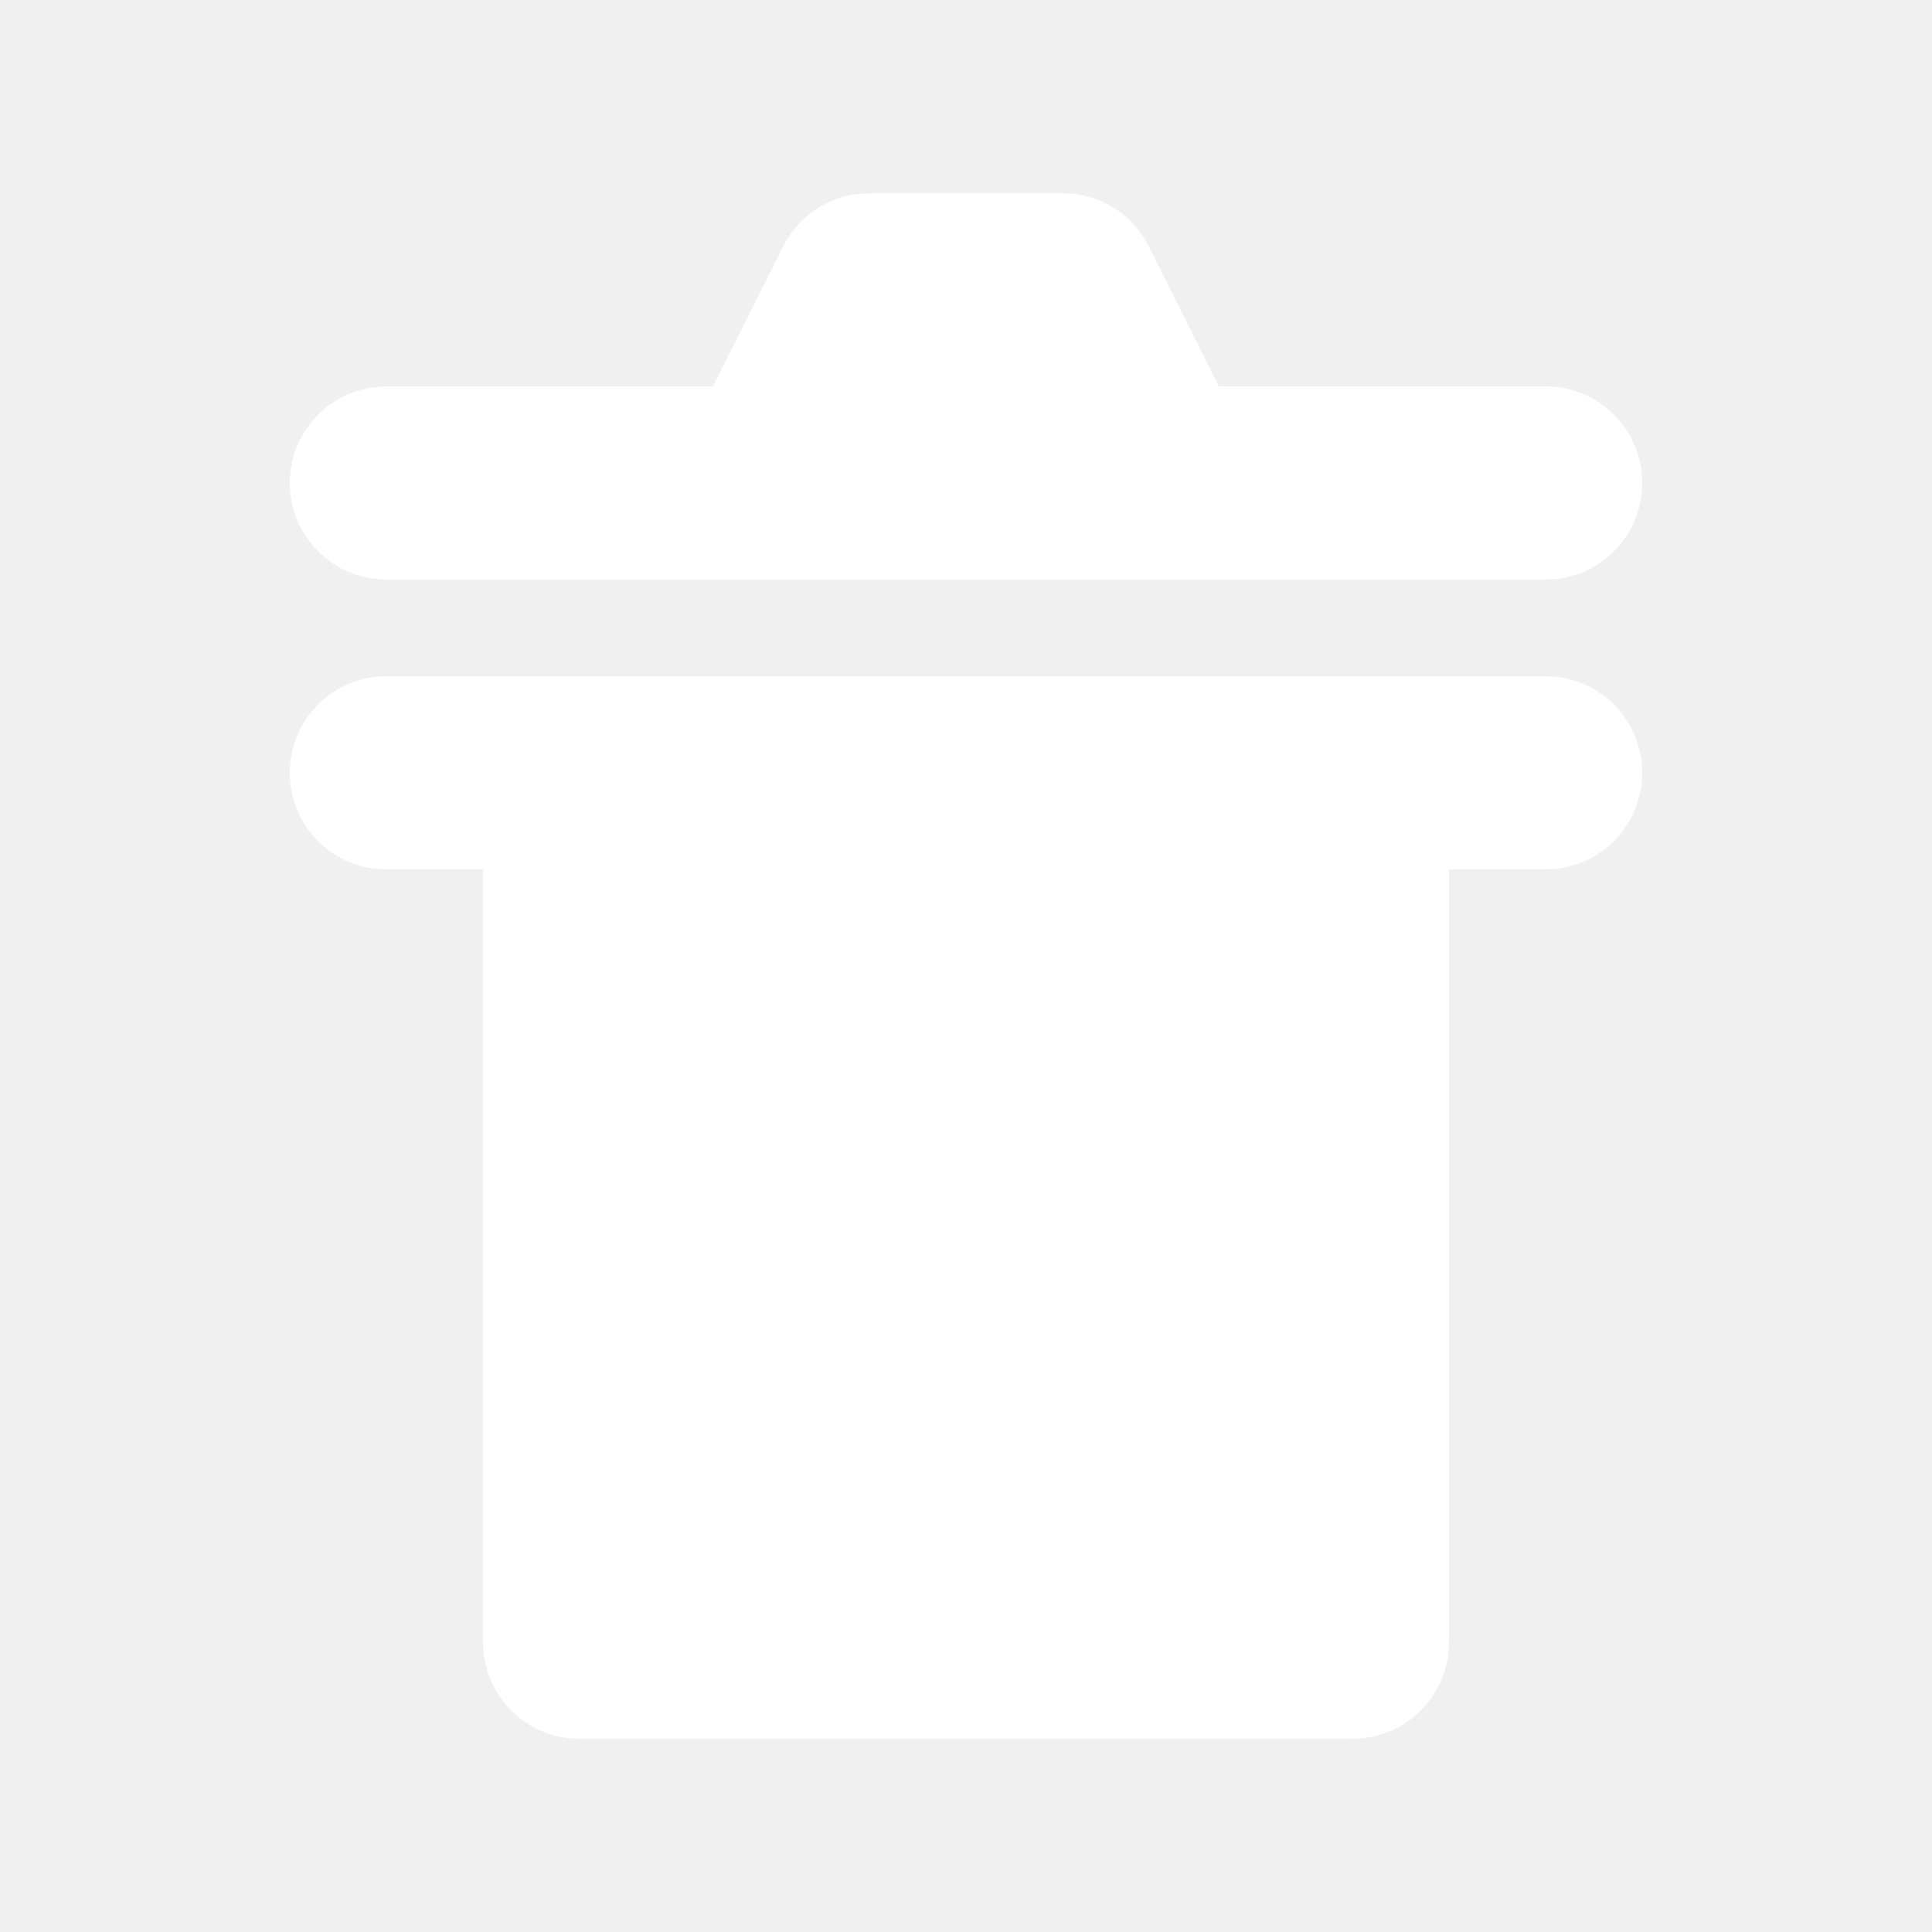
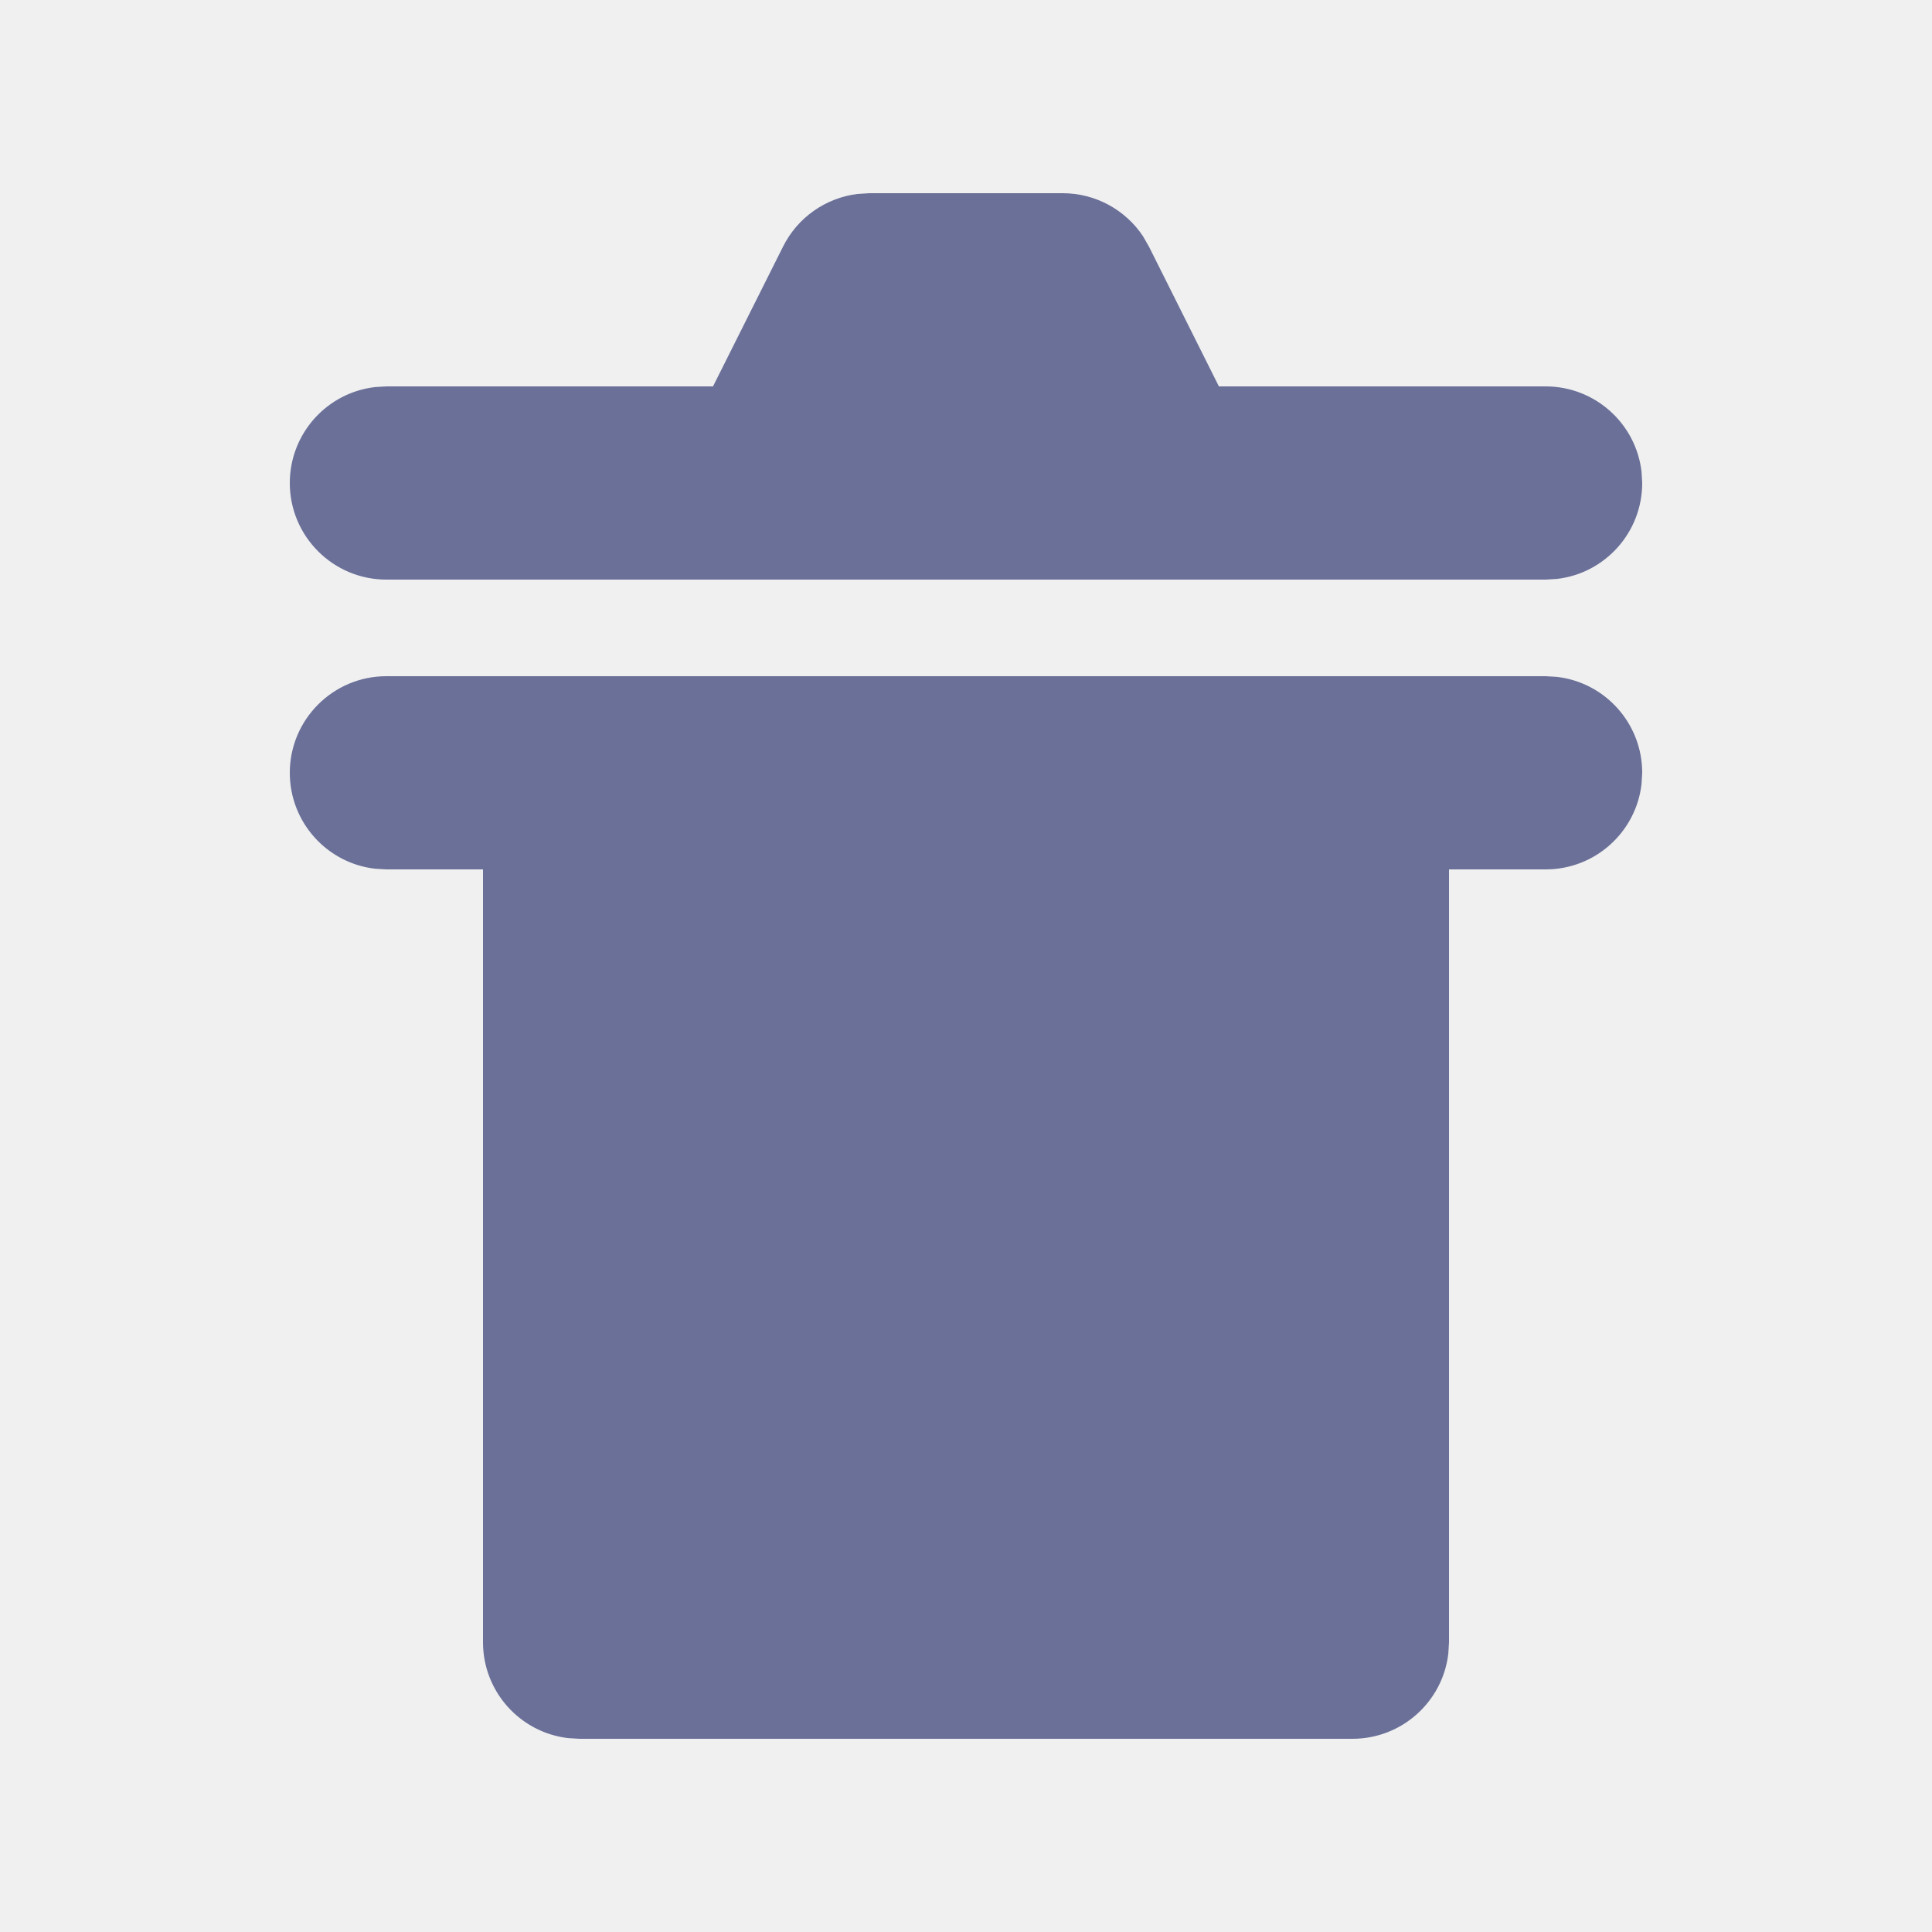
<svg xmlns="http://www.w3.org/2000/svg" width="20px" height="20px" viewBox="0 0 20 20" version="1.1">
  <g id="🎨-Styleguide" stroke="none" stroke-width="1" fill="none" fill-rule="evenodd">
-     <g id="00-01-Styleguide" transform="translate(-231, -5121)" fill="#ffffff">
-       <g id="Icon" transform="translate(231, 5121)">
-         <path d="M16,7 L16.117,7.007 C16.614,7.064 17,7.487 17,8 L17,8 L16.993,8.117 C16.936,8.614 16.513,9 16,9 L16,9 L15,9 L15,17 L14.993,17.117 C14.936,17.614 14.513,18 14,18 L14,18 L6,18 L5.883,17.993 C5.386,17.936 5,17.513 5,17 L5,17 L5,9 L4,9 L3.883,8.993 C3.386,8.936 3,8.513 3,8 C3,7.448 3.448,7 4,7 L4,7 L16,7 Z M11,2 C11.337,2 11.648,2.169 11.832,2.445 L11.894,2.553 L12.618,4 L16,4 C16.513,4 16.936,4.386 16.993,4.883 L17,5 C17,5.513 16.614,5.936 16.117,5.993 L16,6 L4,6 C3.448,6 3,5.552 3,5 C3,4.487 3.386,4.064 3.883,4.007 L4,4 L7.381,4 L8.106,2.553 C8.256,2.252 8.546,2.049 8.875,2.008 L9,2 L11,2 Z" id="🍎-Color" />
+     <g id="00-09-Styleguide" transform="translate(-231, -5272)" fill="#6A7098">
+       <g id="Group-9" transform="translate(87, 5180)">
+         <g id="Icon" transform="translate(144, 92)">
+           <path d="M16,7 L16.117,7.007 C16.614,7.064 17,7.487 17,8 L17,8 L16.993,8.117 C16.936,8.614 16.513,9 16,9 L16,9 L15,9 L15,17 L14.993,17.117 C14.936,17.614 14.513,18 14,18 L14,18 L6,18 L5.883,17.993 C5.386,17.936 5,17.513 5,17 L5,17 L5,9 L4,9 L3.883,8.993 C3.386,8.936 3,8.513 3,8 C3,7.448 3.448,7 4,7 L4,7 L16,7 Z M11,2 C11.337,2 11.648,2.169 11.832,2.445 L11.894,2.553 L12.618,4 L16,4 C16.513,4 16.936,4.386 16.993,4.883 L17,5 C17,5.513 16.614,5.936 16.117,5.993 L16,6 L4,6 C3.448,6 3,5.552 3,5 C3,4.487 3.386,4.064 3.883,4.007 L4,4 L7.381,4 L8.106,2.553 C8.256,2.252 8.546,2.049 8.875,2.008 L9,2 L11,2 Z" id="🍎-Color" />
+         </g>
      </g>
    </g>
  </g>
</svg>
